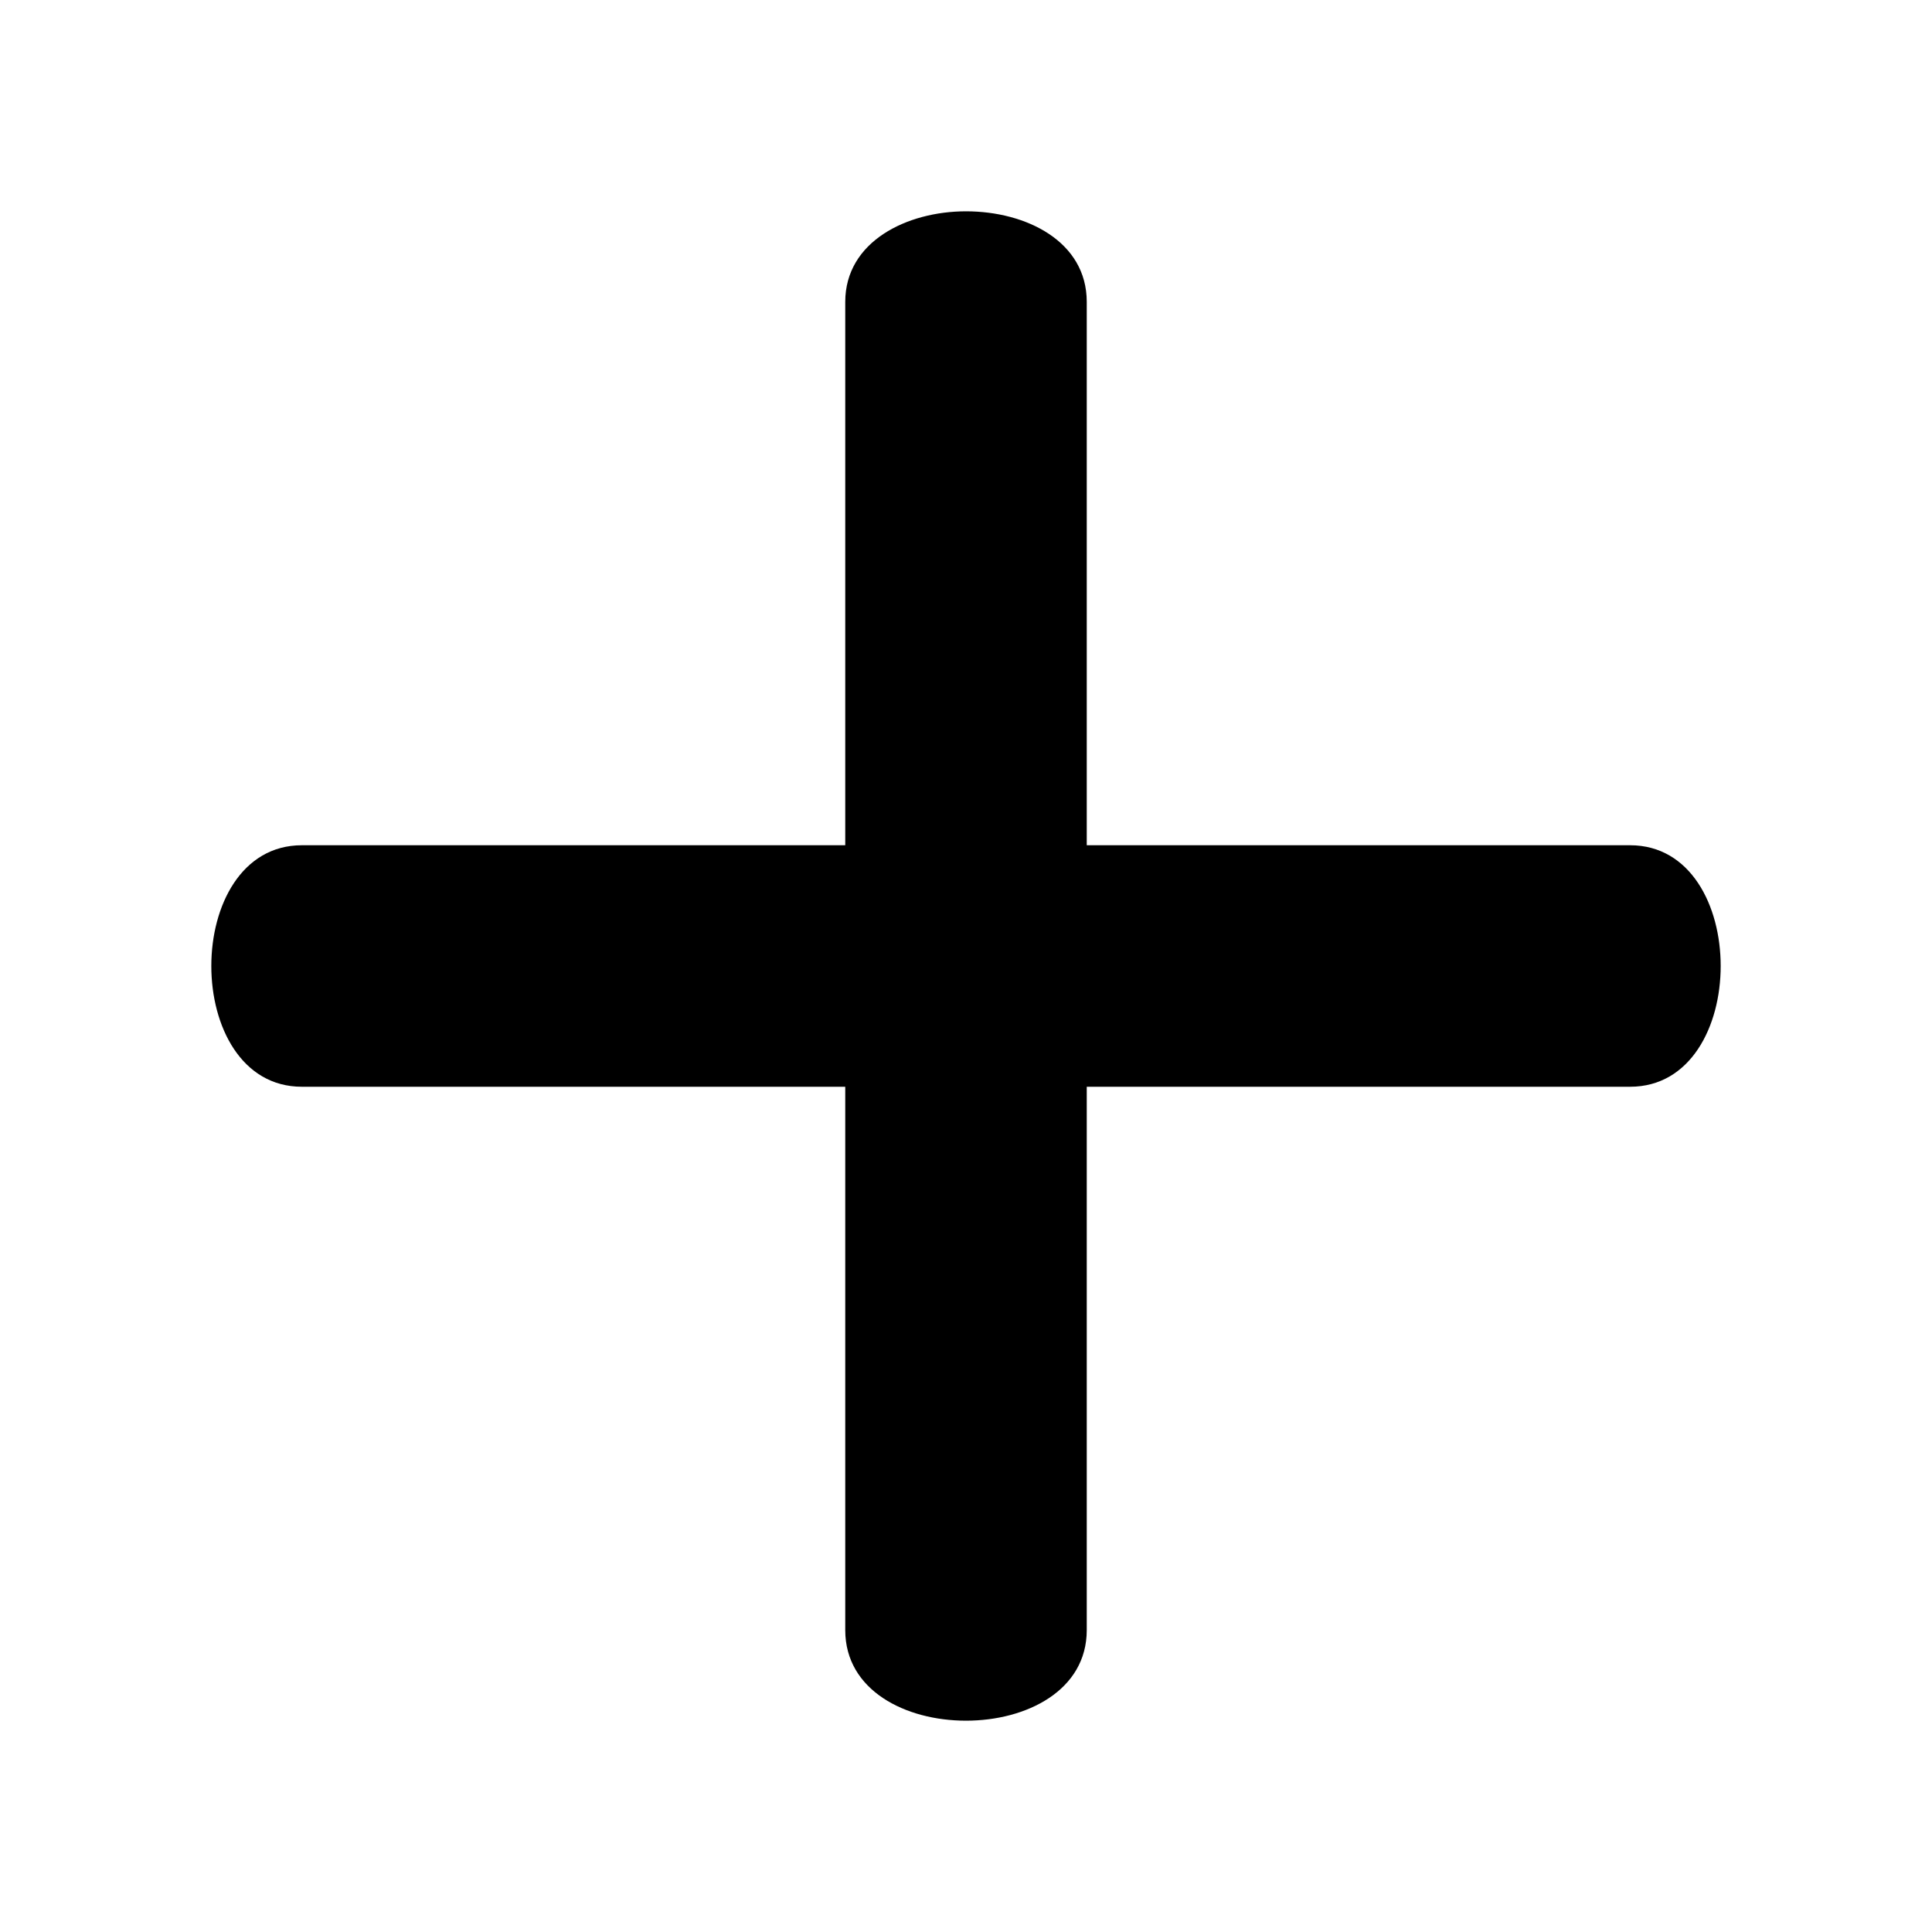
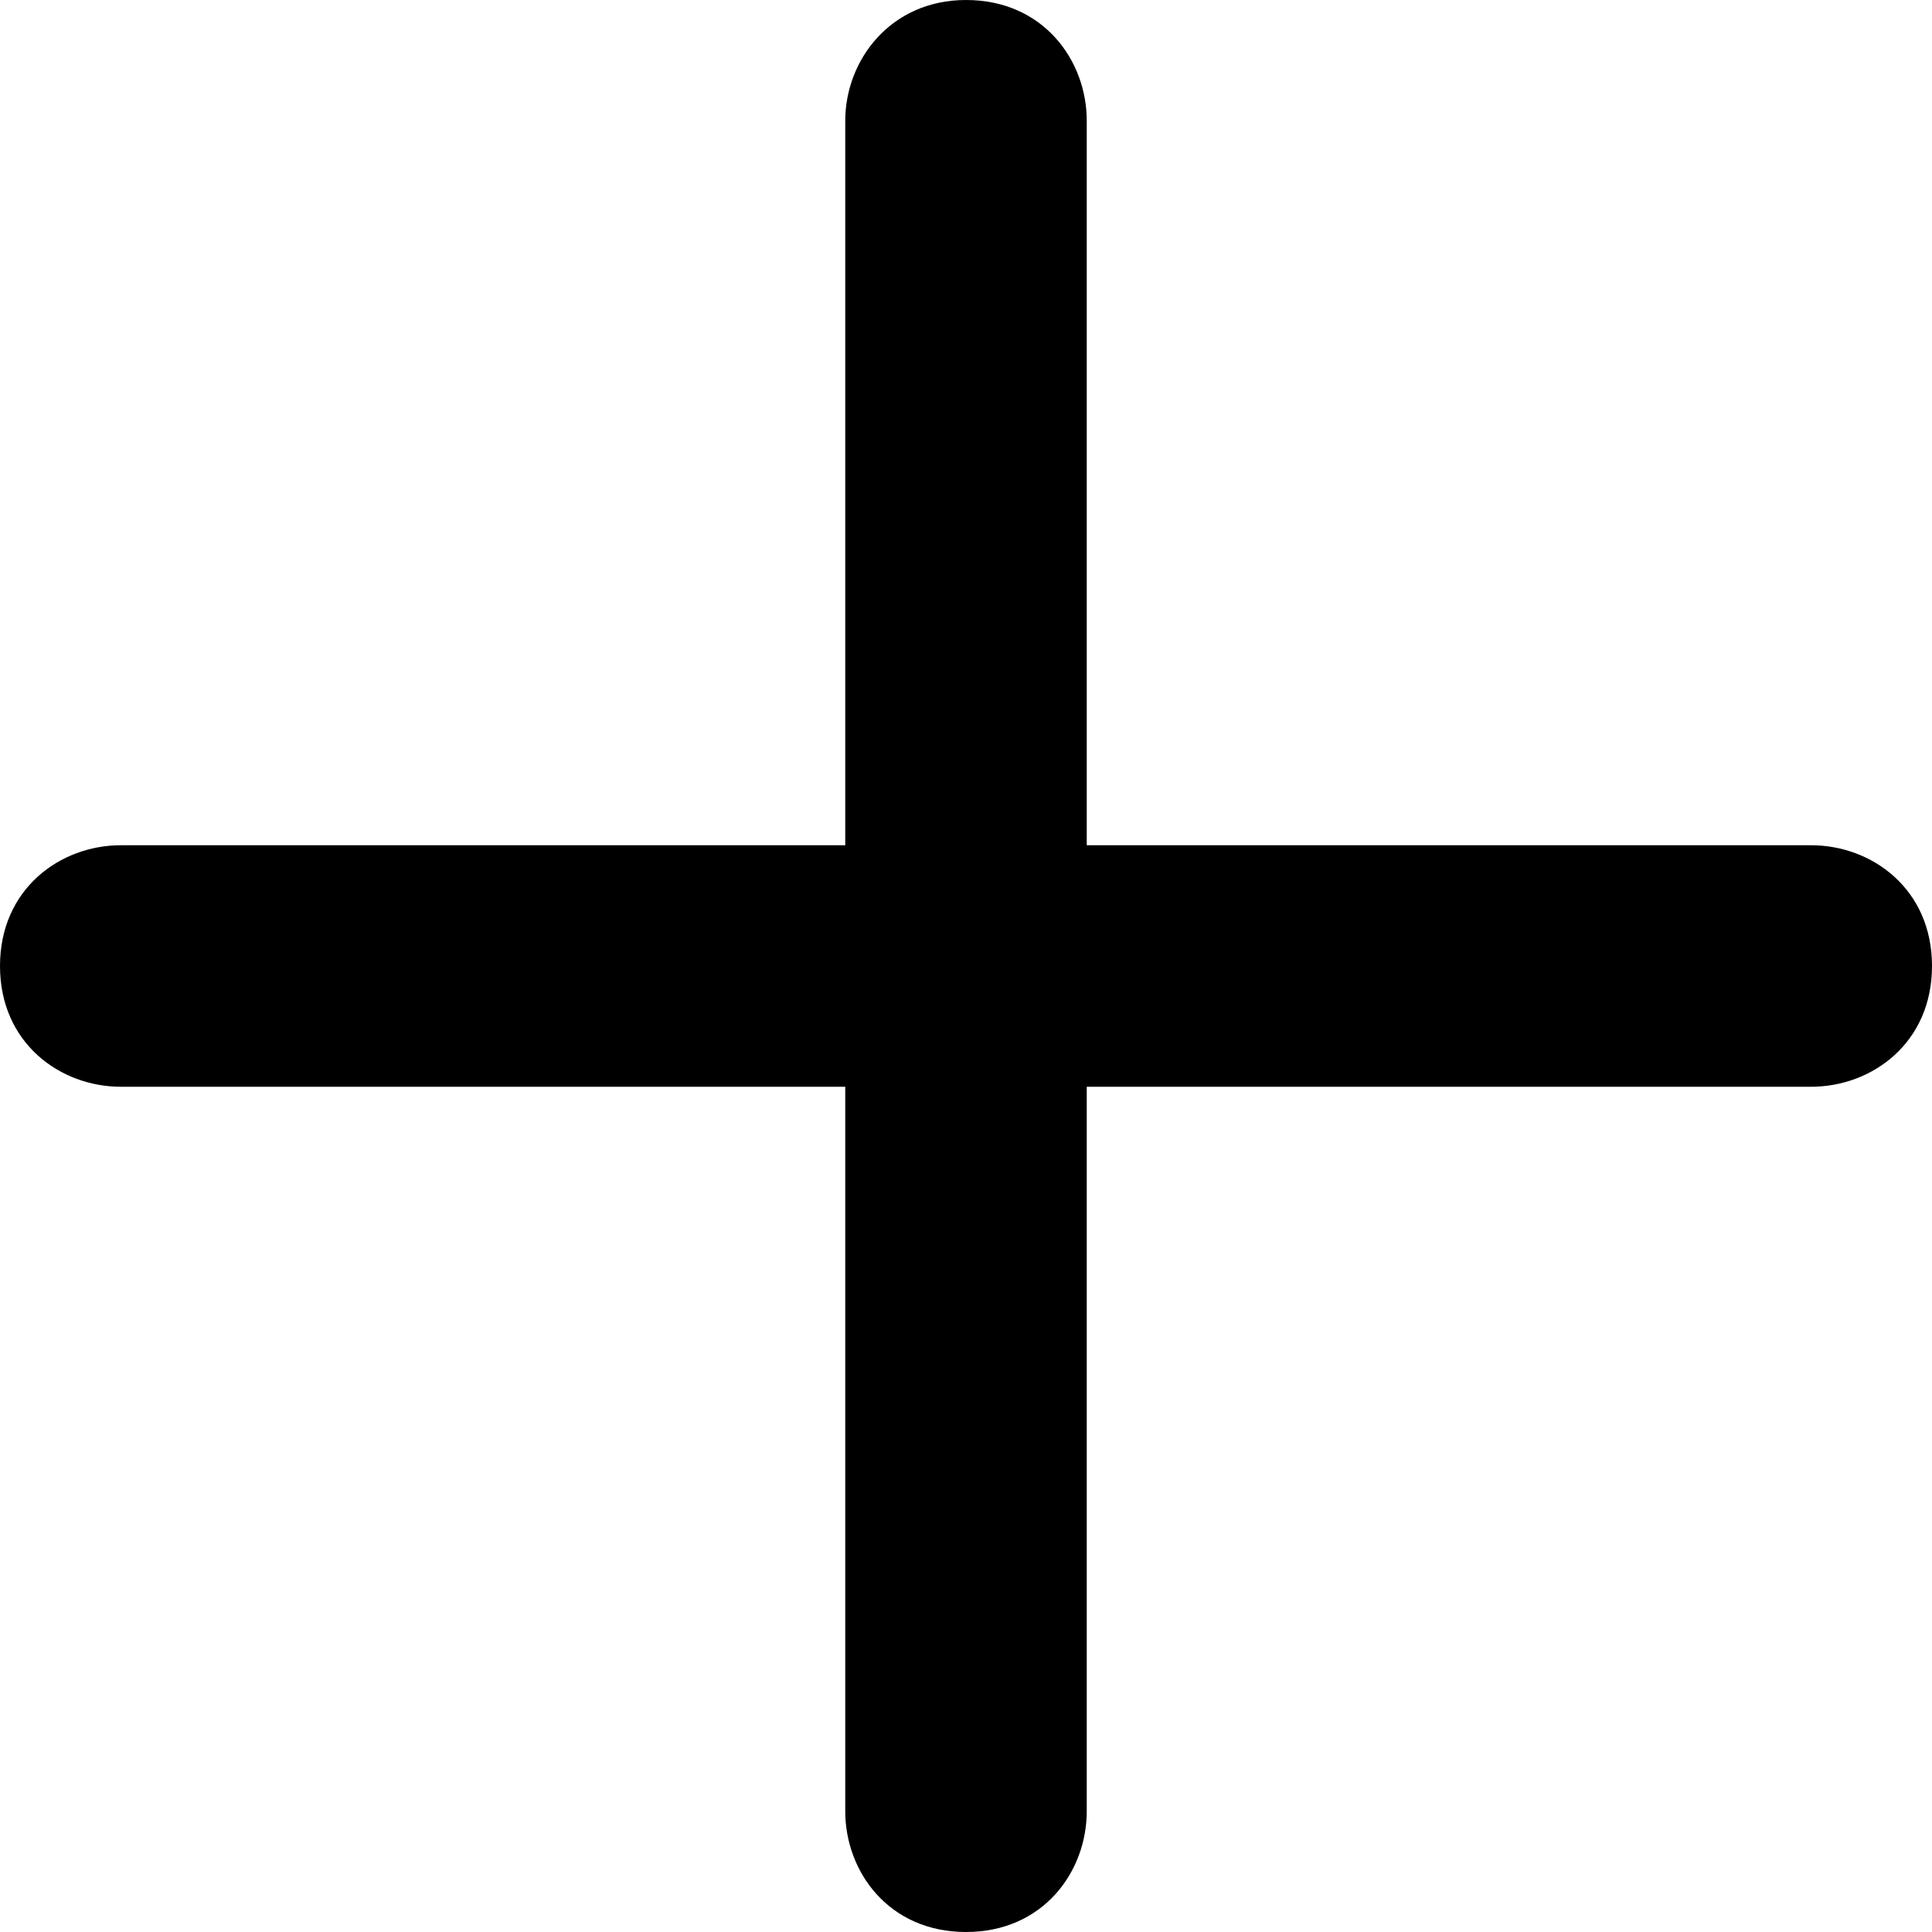
<svg xmlns="http://www.w3.org/2000/svg" viewBox="0 0 32 32" enable-background="new 0 0 32 32">
-   <path d="M18,14 L18,5 C18,4 17,3.5 16,3.5 C15.021,3.5 14,4 14,5 L14,14 L5,14 C4,14 3.5,15 3.5,16 C3.5,17 4,18 5,18 L14,18 L14,27 C14,28 15,28.5 16,28.5 C17,28.5 18,28 18,27 L18,18 L27,18 C28,18 28.5,17 28.5,16 C28.5,15 28,14 27,14 L18,14 Z" />
+   <path d="M18,2 C18,1 17.28,0 16,0 C14.747,0 14,1 14,2 L14,14 L2,14 C1,14 0,14.72 0,16 C0,17.28 1,18 2,18 L14,18 L14,30 C14,31 14.72,32 16,32 C17.28,32 18,31 18,30 L18,18 L30,18 C31,18 32,17.28 32,16 C32,14.72 31,14 30,14 L18,14 L18,2 Z" />
</svg>
